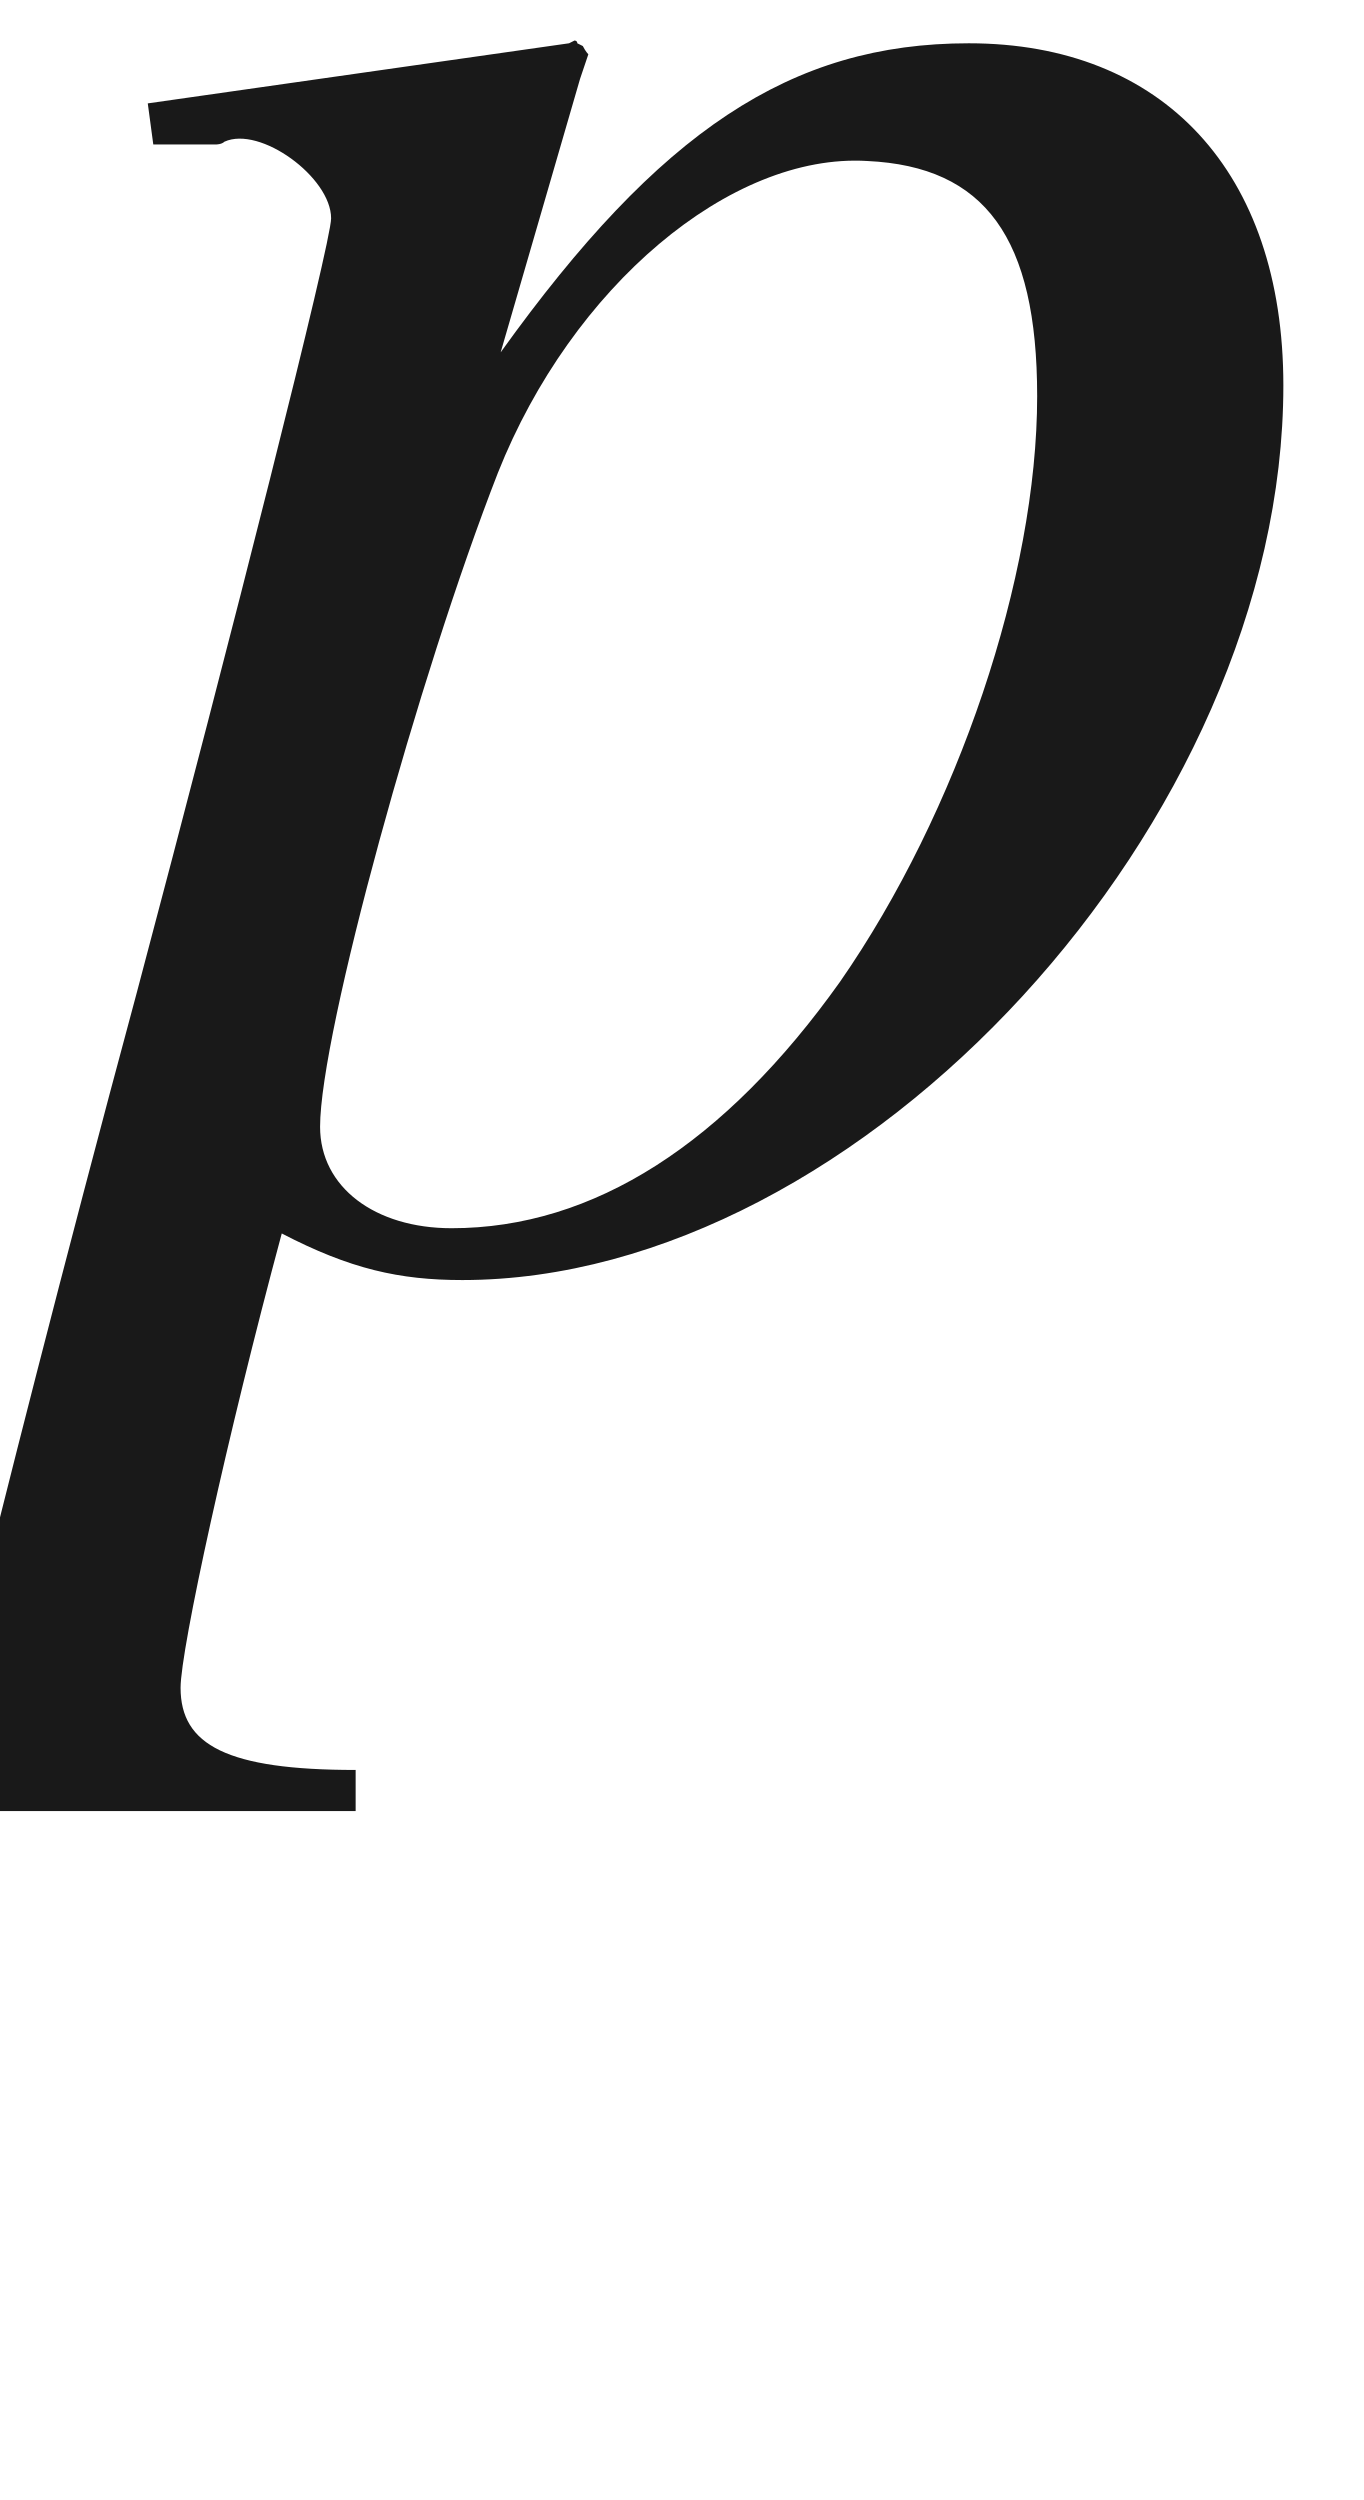
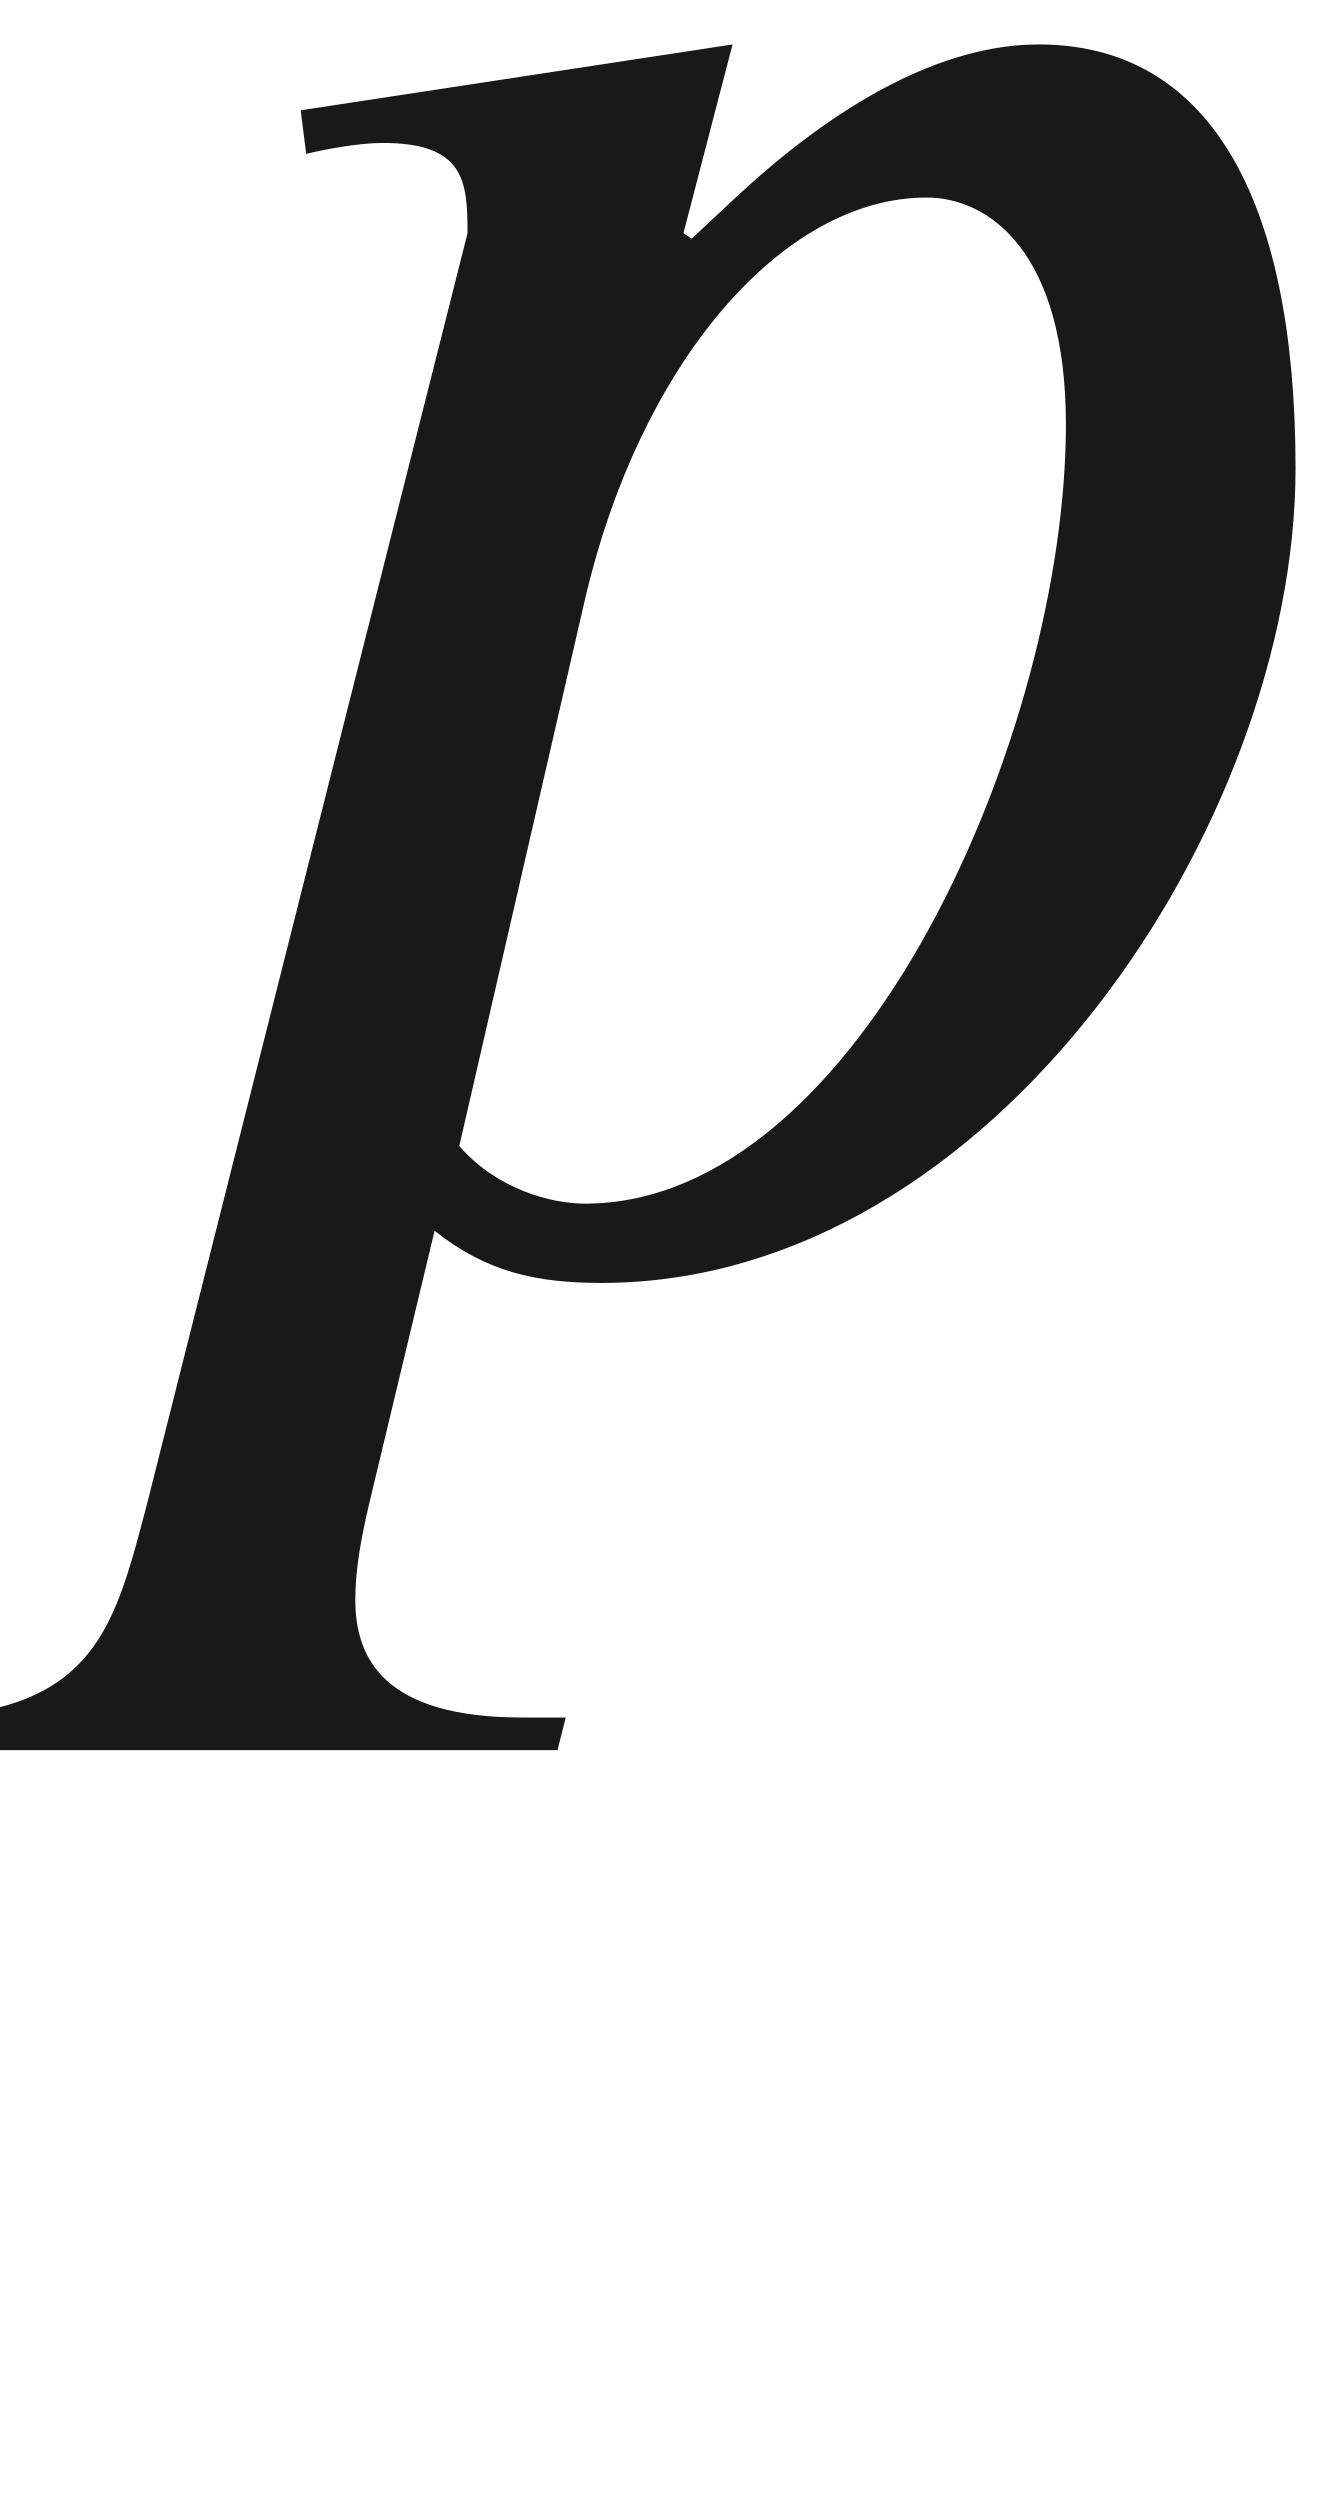
- <svg xmlns="http://www.w3.org/2000/svg" xmlns:ns1="http://github.com/leegao/readme2tex/" xmlns:xlink="http://www.w3.org/1999/xlink" height="9.068pt" ns1:offset="1.9083500000000004" version="1.1" viewBox="-51.902 -66.571 4.944 9.068" width="4.944pt">
+ <svg xmlns="http://www.w3.org/2000/svg" xmlns:ns1="http://github.com/leegao/readme2tex/" xmlns:xlink="http://www.w3.org/1999/xlink" height="9.112pt" ns1:offset="1.826239999999995" version="1.1" viewBox="-52.649 -66.593 4.854 9.112" width="4.854pt">
  <defs>
-     <path d="M0.556 -4.01H0.784C0.784 -4.01 0.804 -4.01 0.814 -4.02C0.943 -4.079 1.201 -3.891 1.201 -3.742C1.201 -3.653 0.844 -2.243 0.496 -0.933C0.228 0.06 -0.01 1.002 -0.079 1.29C-0.189 1.747 -0.318 1.866 -0.744 1.876V2.035H1.29V1.886C0.824 1.886 0.655 1.796 0.655 1.588C0.655 1.449 0.824 0.675 1.022 -0.06C1.27 0.069 1.449 0.109 1.677 0.109C3.127 0.109 4.655 -1.558 4.655 -3.136C4.655 -3.911 4.218 -4.377 3.514 -4.377C2.868 -4.377 2.392 -4.059 1.816 -3.256L2.104 -4.248L2.134 -4.337C2.134 -4.337 2.124 -4.347 2.114 -4.367L2.094 -4.377C2.094 -4.387 2.084 -4.387 2.084 -4.387L2.064 -4.377L0.536 -4.159L0.556 -4.01ZM3.146 -3.95C3.573 -3.93 3.762 -3.672 3.762 -3.097C3.762 -2.442 3.474 -1.588 3.047 -0.973C2.63 -0.387 2.154 -0.079 1.638 -0.079C1.36 -0.079 1.161 -0.228 1.161 -0.447C1.161 -0.784 1.519 -2.084 1.806 -2.819C2.074 -3.494 2.65 -3.98 3.146 -3.95Z" id="g3-112" />
-     <path d="M4.387 -0.655C4.218 -0.516 4.099 -0.466 3.95 -0.466C3.722 -0.466 3.653 -0.605 3.653 -1.042V-2.978C3.653 -3.494 3.603 -3.782 3.454 -4.02C3.236 -4.377 2.809 -4.566 2.223 -4.566C1.29 -4.566 0.556 -4.079 0.556 -3.454C0.556 -3.226 0.754 -3.027 0.983 -3.027C1.221 -3.027 1.429 -3.226 1.429 -3.444C1.429 -3.484 1.419 -3.533 1.409 -3.603C1.39 -3.692 1.38 -3.772 1.38 -3.841C1.38 -4.109 1.697 -4.327 2.094 -4.327C2.581 -4.327 2.849 -4.04 2.849 -3.504V-2.898C1.32 -2.283 1.151 -2.203 0.725 -1.826C0.506 -1.628 0.367 -1.29 0.367 -0.963C0.367 -0.337 0.804 0.099 1.409 0.099C1.846 0.099 2.253 -0.109 2.859 -0.625C2.908 -0.109 3.087 0.099 3.494 0.099C3.831 0.099 4.04 -0.02 4.387 -0.397V-0.655ZM2.849 -1.221C2.849 -0.913 2.799 -0.824 2.591 -0.705C2.352 -0.566 2.074 -0.476 1.866 -0.476C1.519 -0.476 1.241 -0.814 1.241 -1.241V-1.28C1.241 -1.866 1.648 -2.223 2.849 -2.66V-1.221Z" id="g5-97" />
+     <path d="M4.403 -0.658C4.234 -0.518 4.135 -0.468 3.975 -0.468C3.796 -0.468 3.666 -0.667 3.666 -1.126V-3.029C3.666 -3.636 3.626 -3.846 3.387 -4.135S2.77 -4.583 2.212 -4.583C1.763 -4.583 1.345 -4.463 1.066 -4.284C0.717 -4.065 0.558 -3.746 0.558 -3.487C0.558 -3.218 0.777 -3.029 0.986 -3.029C1.245 -3.029 1.445 -3.248 1.445 -3.437C1.445 -3.646 1.385 -3.676 1.385 -3.856C1.385 -4.125 1.684 -4.344 2.082 -4.344C2.531 -4.344 2.859 -4.065 2.859 -3.447V-2.909C1.734 -2.491 1.365 -2.301 1.066 -2.102C0.677 -1.843 0.369 -1.455 0.369 -0.936C0.369 -0.279 0.797 0.1 1.415 0.1C1.843 0.1 2.331 -0.03 2.859 -0.628H2.869C2.919 -0.1 3.138 0.1 3.507 0.1C3.846 0.1 4.105 0 4.403 -0.379V-0.658ZM2.859 -1.265C2.859 -0.976 2.8 -0.837 2.511 -0.638C2.341 -0.528 2.132 -0.478 1.933 -0.478C1.544 -0.478 1.245 -0.717 1.245 -1.245C1.245 -1.554 1.345 -1.793 1.584 -2.012C1.833 -2.242 2.242 -2.451 2.859 -2.67V-1.265Z" id="g1-97" />
+     <path d="M2.521 -3.686L2.491 -3.706L2.67 -4.394L1.096 -4.154L1.116 -3.995C1.196 -4.015 1.315 -4.035 1.395 -4.035C1.694 -4.035 1.704 -3.895 1.704 -3.706L0.538 0.917C0.418 1.375 0.349 1.674 -0.269 1.704L-0.299 1.823H2.032L2.062 1.704H1.903C1.405 1.704 1.295 1.494 1.295 1.275C1.295 1.166 1.315 1.056 1.345 0.927L1.584 -0.07C1.773 0.08 1.953 0.12 2.192 0.12C3.626 0.12 4.722 -1.564 4.722 -2.849C4.722 -3.856 4.394 -4.394 3.786 -4.394C3.437 -4.394 3.049 -4.184 2.66 -3.816L2.521 -3.686ZM2.132 -2.371C2.331 -3.228 2.849 -3.836 3.377 -3.836C3.606 -3.836 3.885 -3.636 3.885 -3.009C3.885 -1.893 3.138 -0.169 2.132 -0.169C2.012 -0.169 1.813 -0.219 1.674 -0.379L2.132 -2.371Z" id="g0-112" />
  </defs>
  <g fill-opacity="0.9" id="page1">
-     <use x="-51.902" y="-62.037" xlink:href="#g3-112" />
+     <use x="-52.649" y="-62.037" xlink:href="#g0-112" />
  </g>
</svg>
